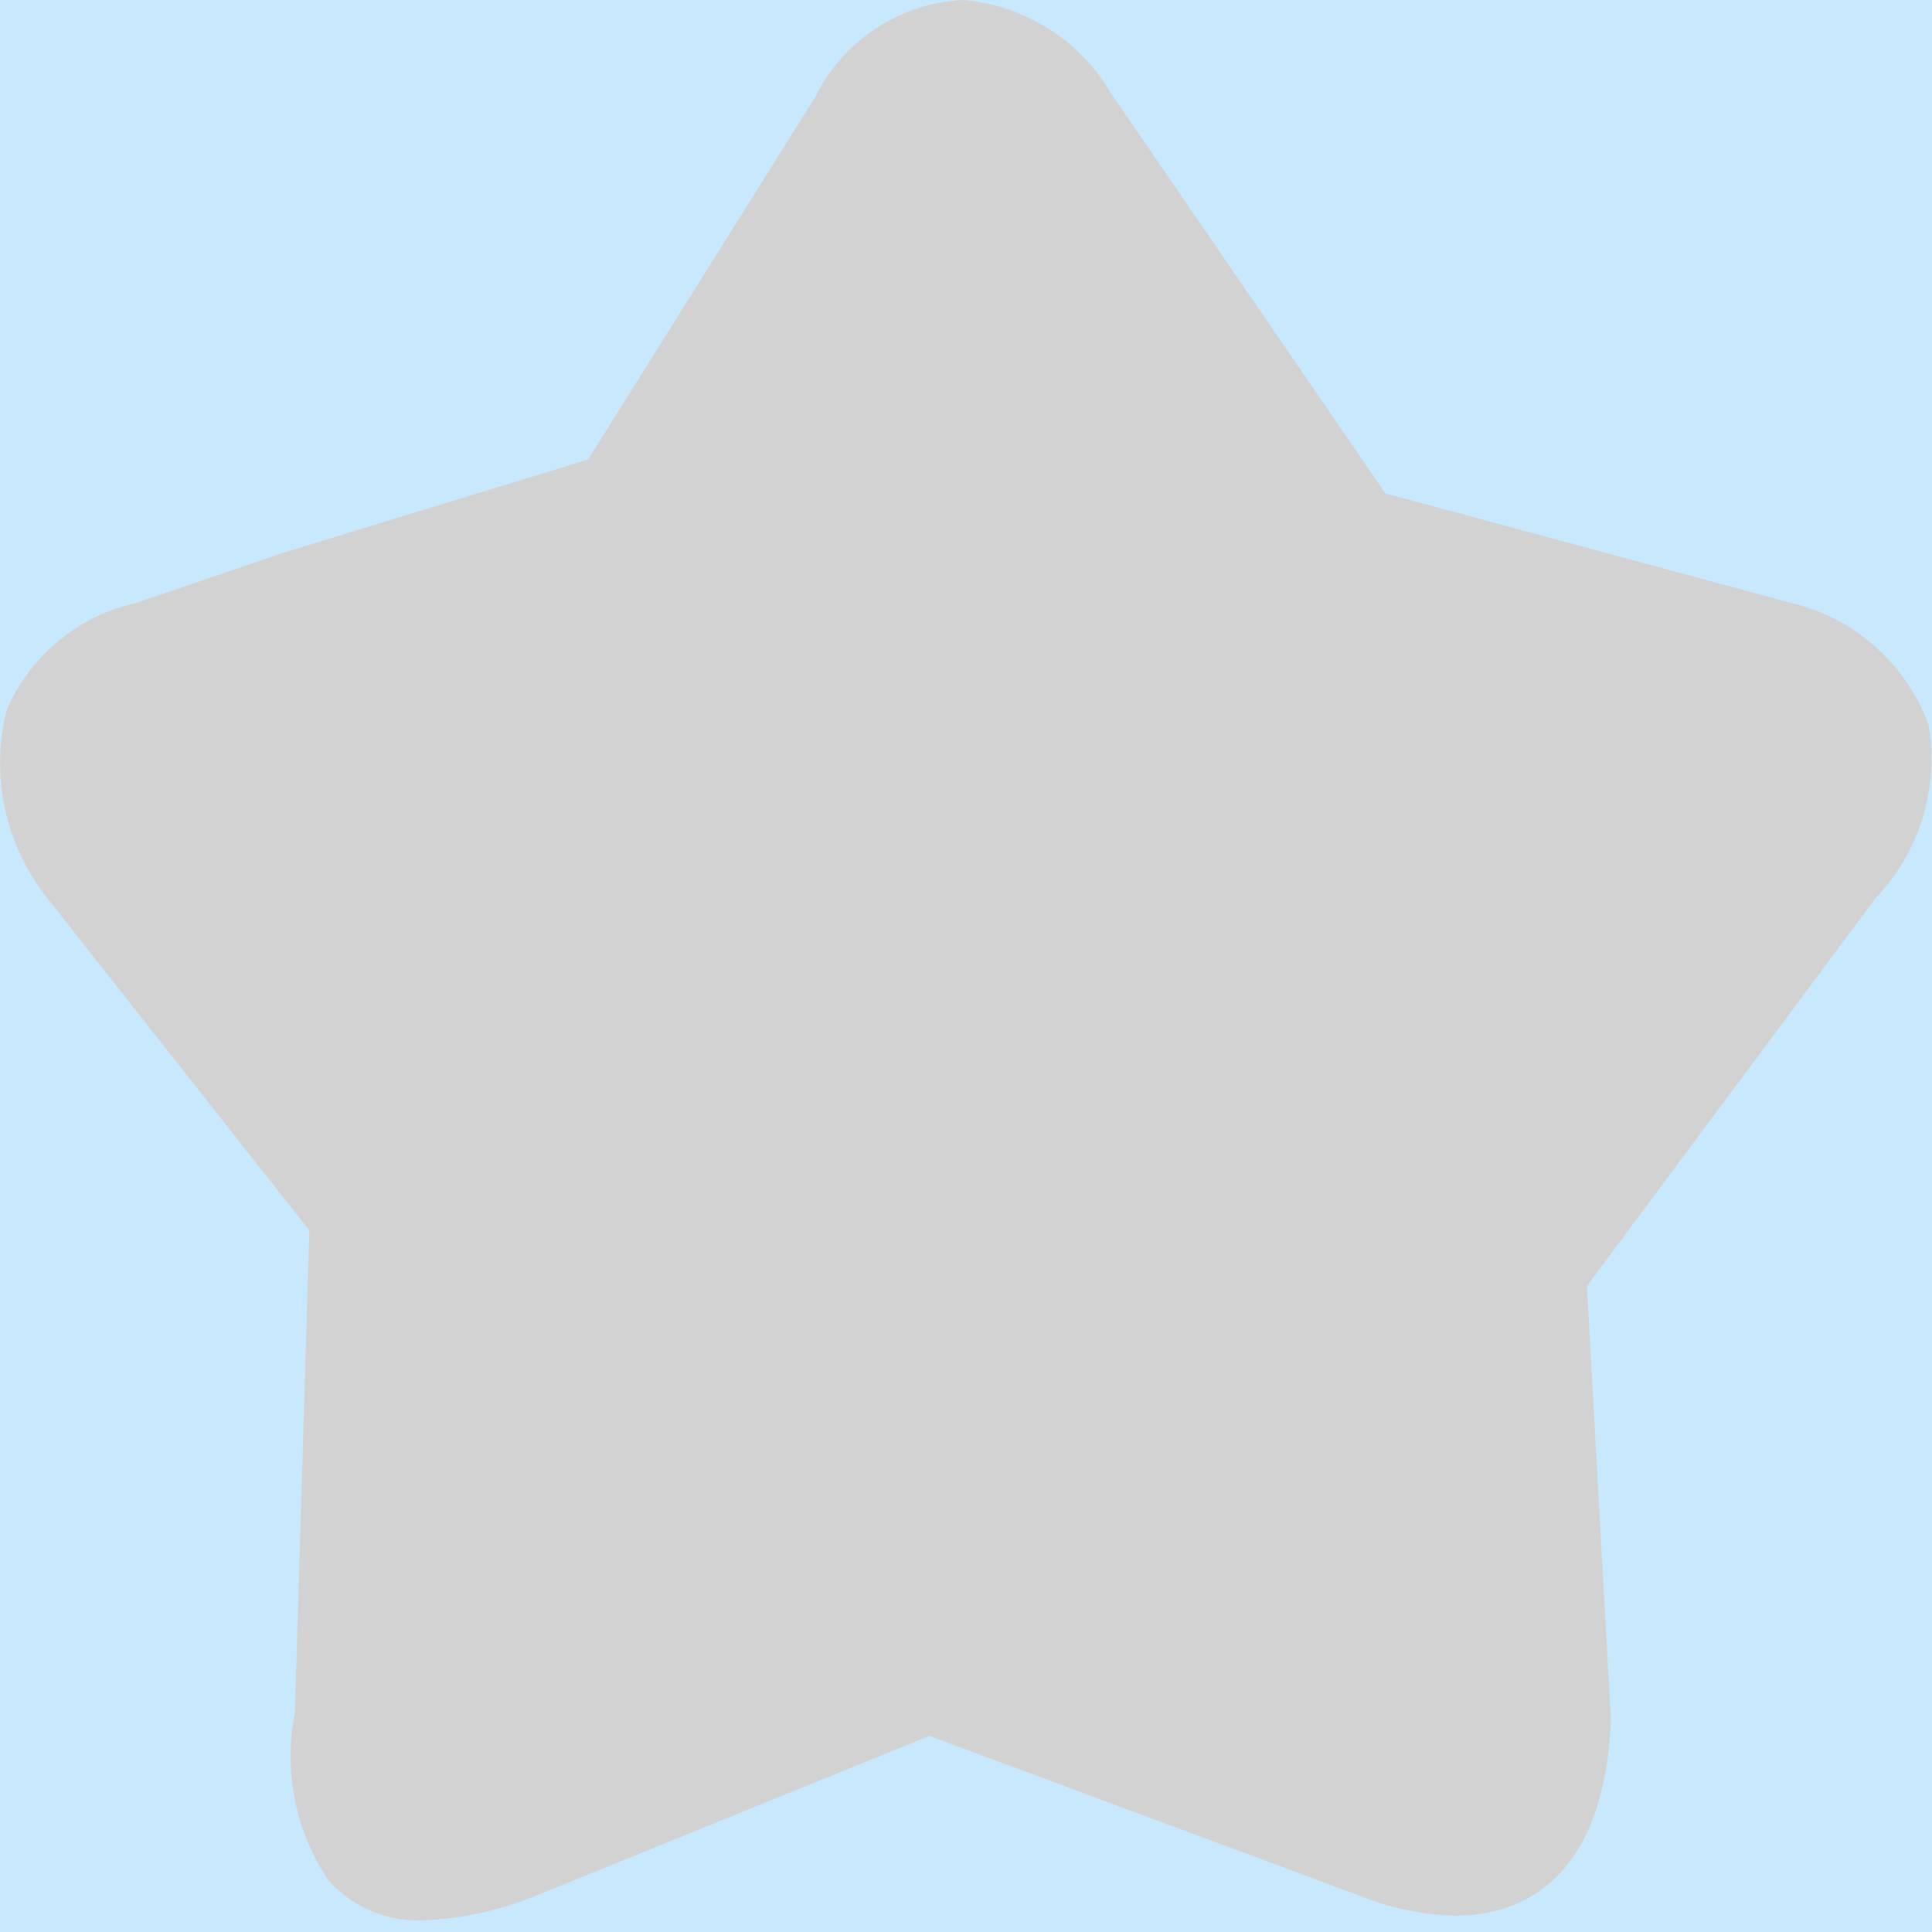
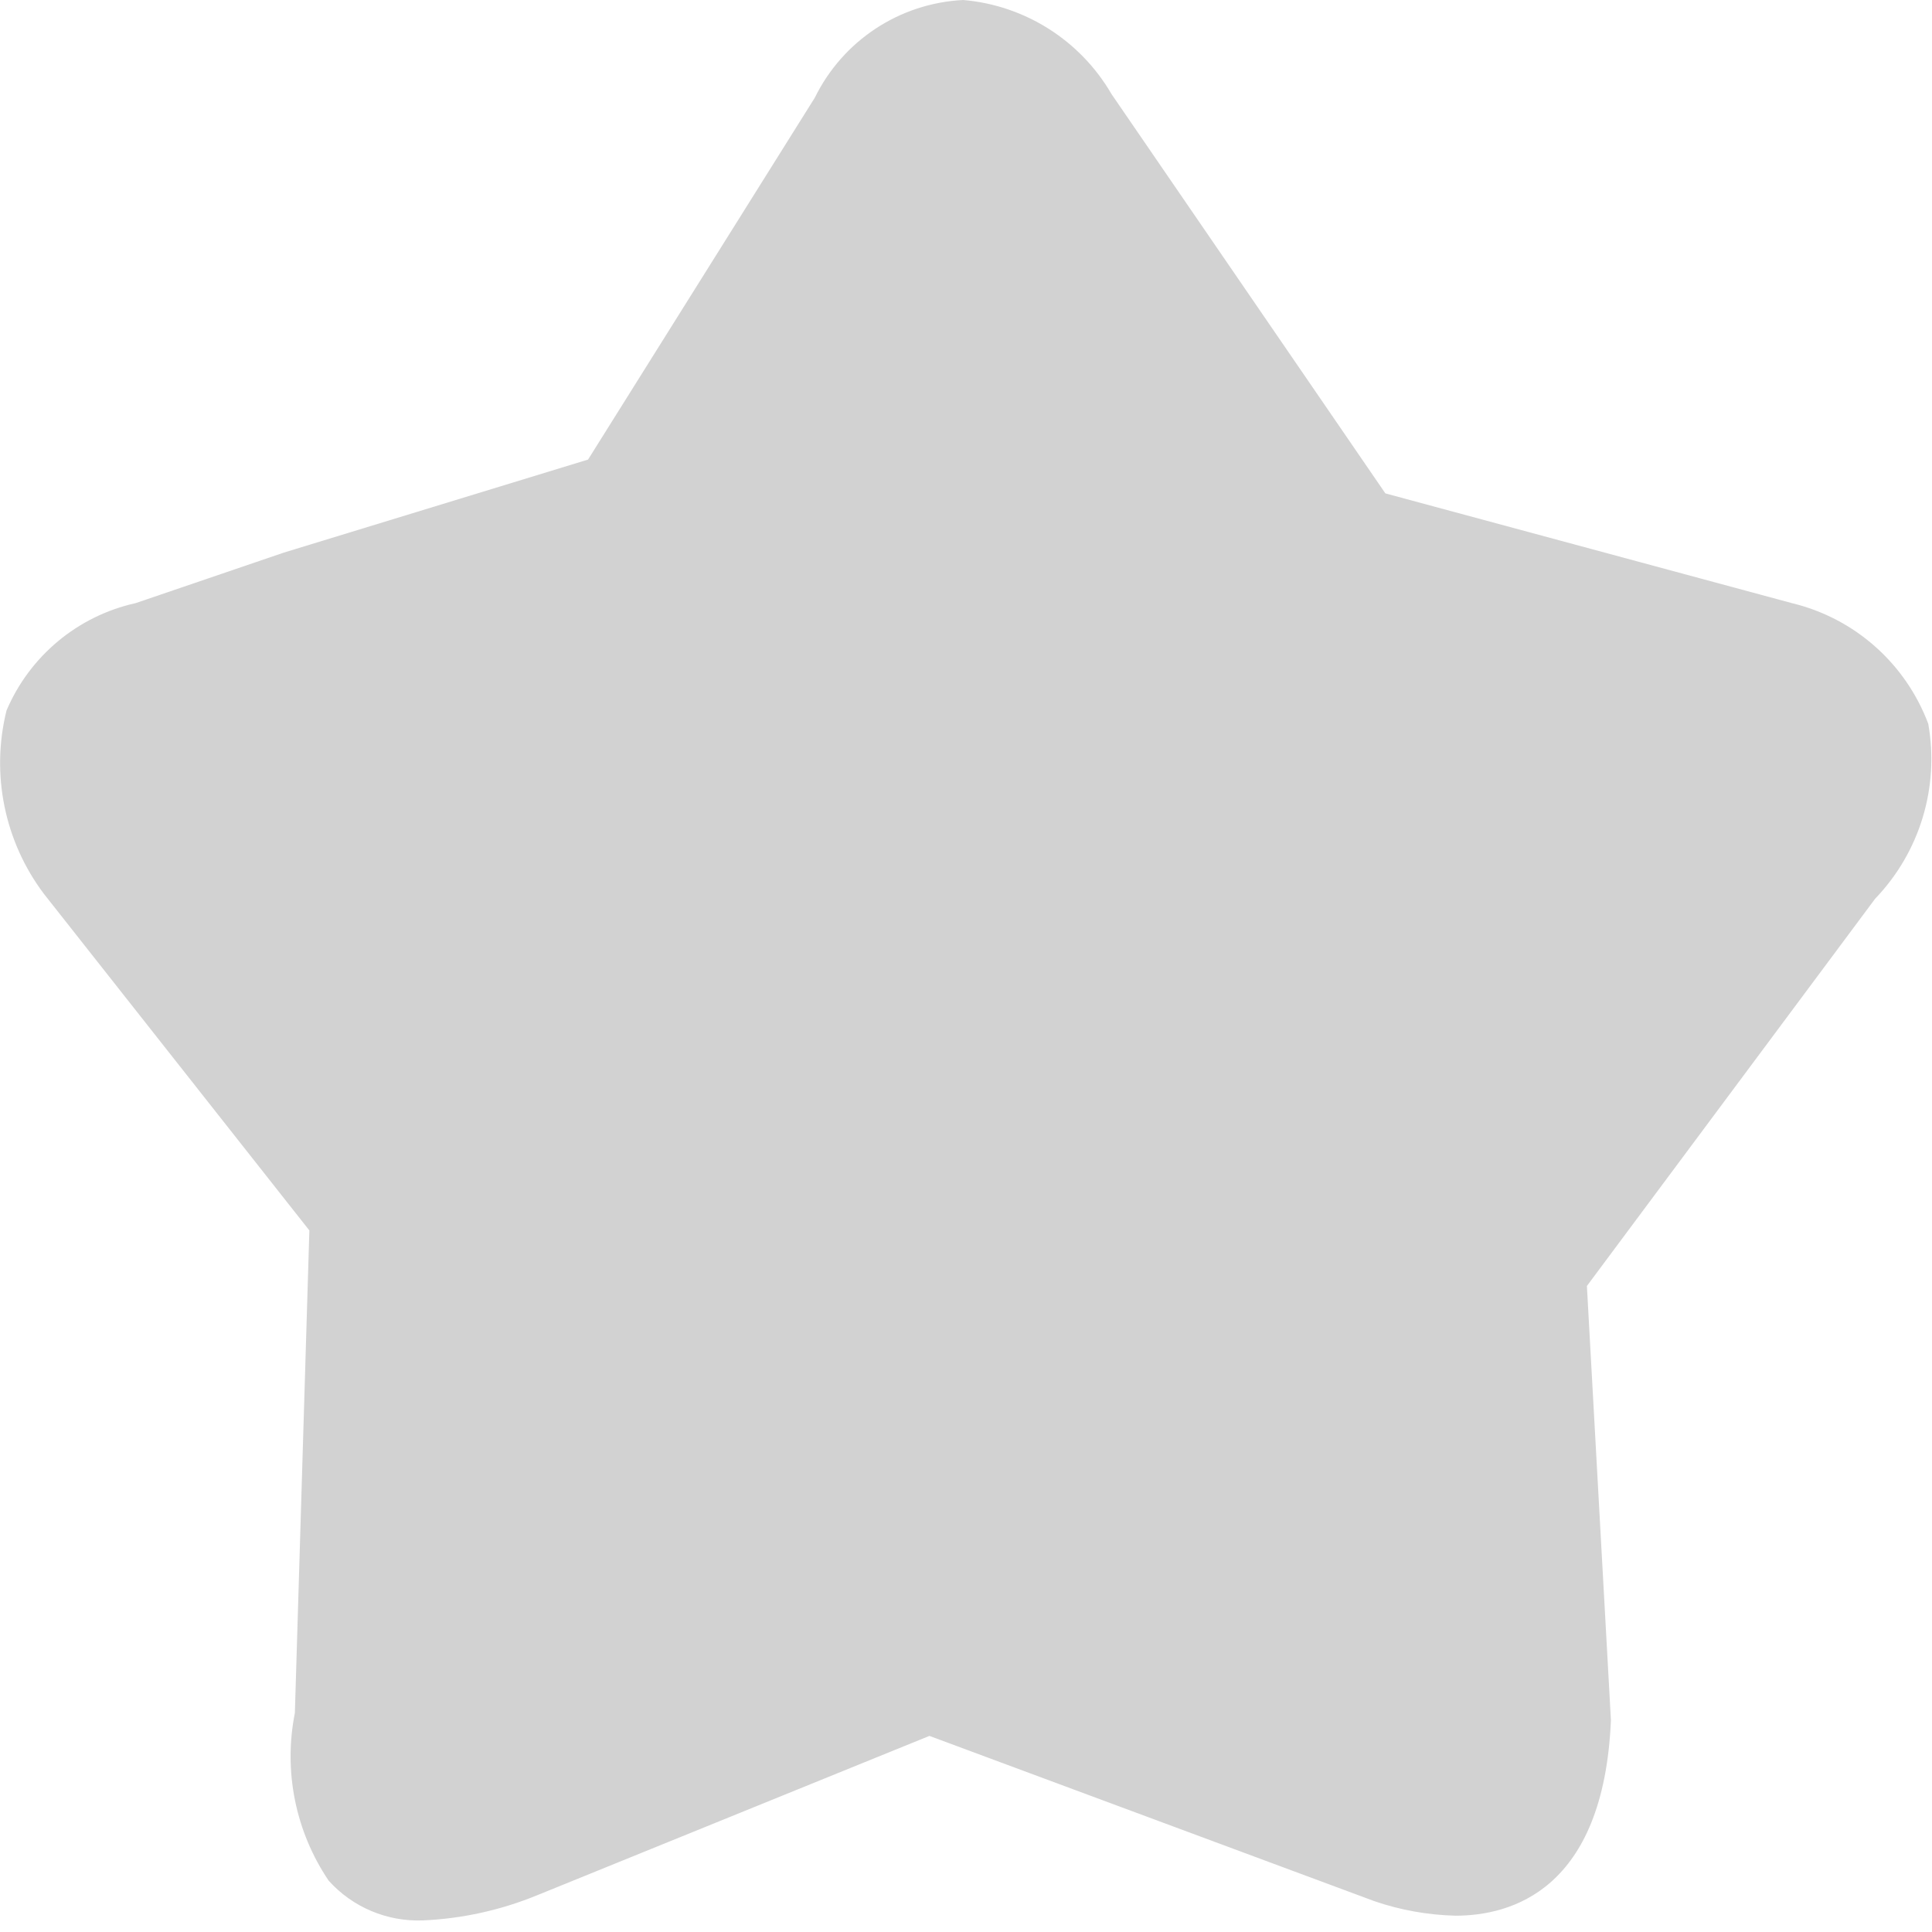
<svg xmlns="http://www.w3.org/2000/svg" width="16px" height="16px" viewBox="0 0 16 16" version="1.1">
  <g id="2" stroke="none" stroke-width="1" fill="none" fill-rule="evenodd">
    <g id="hover（未收藏）" transform="translate(-264, -88)">
-       <rect id="图标色阴影" fill-opacity="0.24" fill="#199FFC" filter="url(#filter-1)" x="18" y="64.5" width="264" height="62" rx="12" />
      <rect id="白色背景" stroke-opacity="0.12" stroke="#4E6EF2" fill="transparent" x="0.5" y="0.5" width="299" height="119" rx="12" />
      <g id="编组" transform="translate(264, 88)" fill="#D2D2D2" fill-rule="nonzero">
        <path d="M14.84,4.995 L11.473,4.086 L9.205,0.779 C8.947,0.335 8.489,0.044 7.977,0 C7.45,0.026 6.98,0.336 6.748,0.809 L4.87,3.806 L2.352,4.576 L1.123,4.995 C0.644,5.101 0.246,5.433 0.054,5.884 C-0.077,6.411 0.037,6.969 0.364,7.403 L2.562,10.19 L2.442,14.186 C2.346,14.668 2.447,15.168 2.722,15.575 C2.92,15.795 3.205,15.915 3.501,15.904 C3.827,15.89 4.148,15.819 4.45,15.695 L7.697,14.376 L11.383,15.745 C11.599,15.819 11.825,15.859 12.053,15.865 C12.512,15.865 13.281,15.655 13.341,14.246 L13.142,10.65 L15.529,7.443 C15.899,7.058 16.062,6.52 15.969,5.994 C15.781,5.494 15.359,5.12 14.84,4.995 Z" id="路径" />
      </g>
    </g>
  </g>
</svg>
